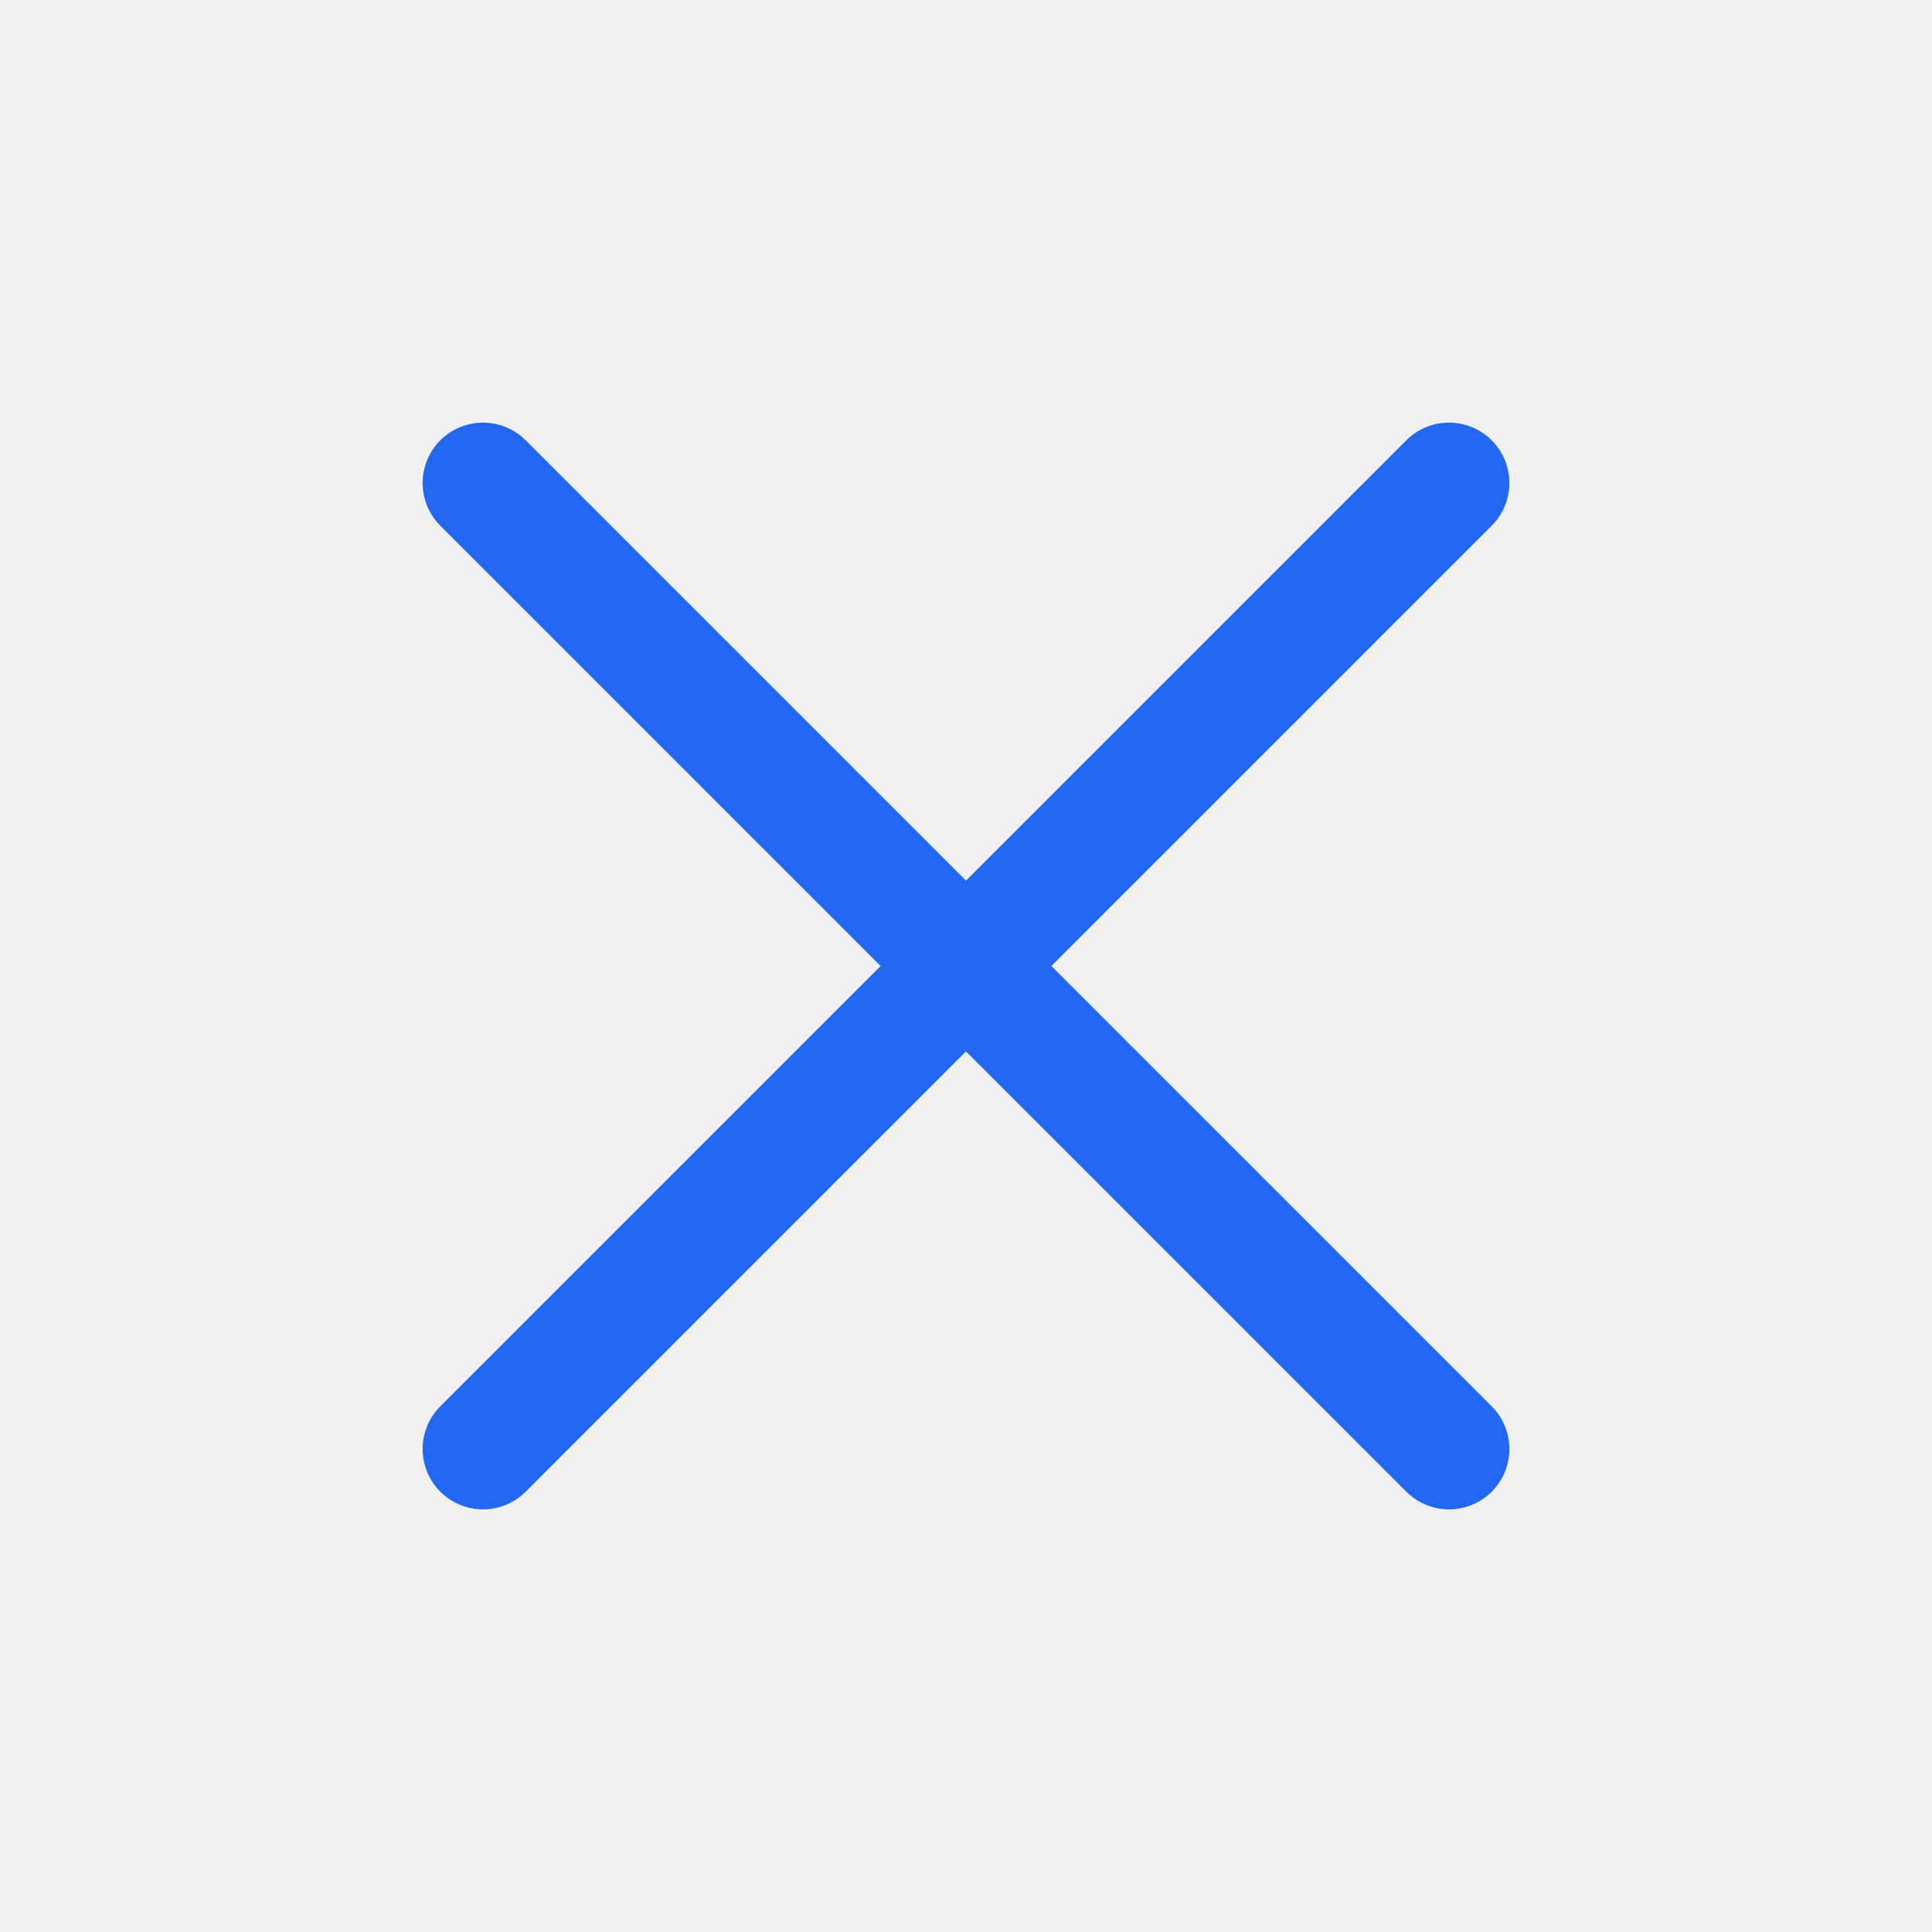
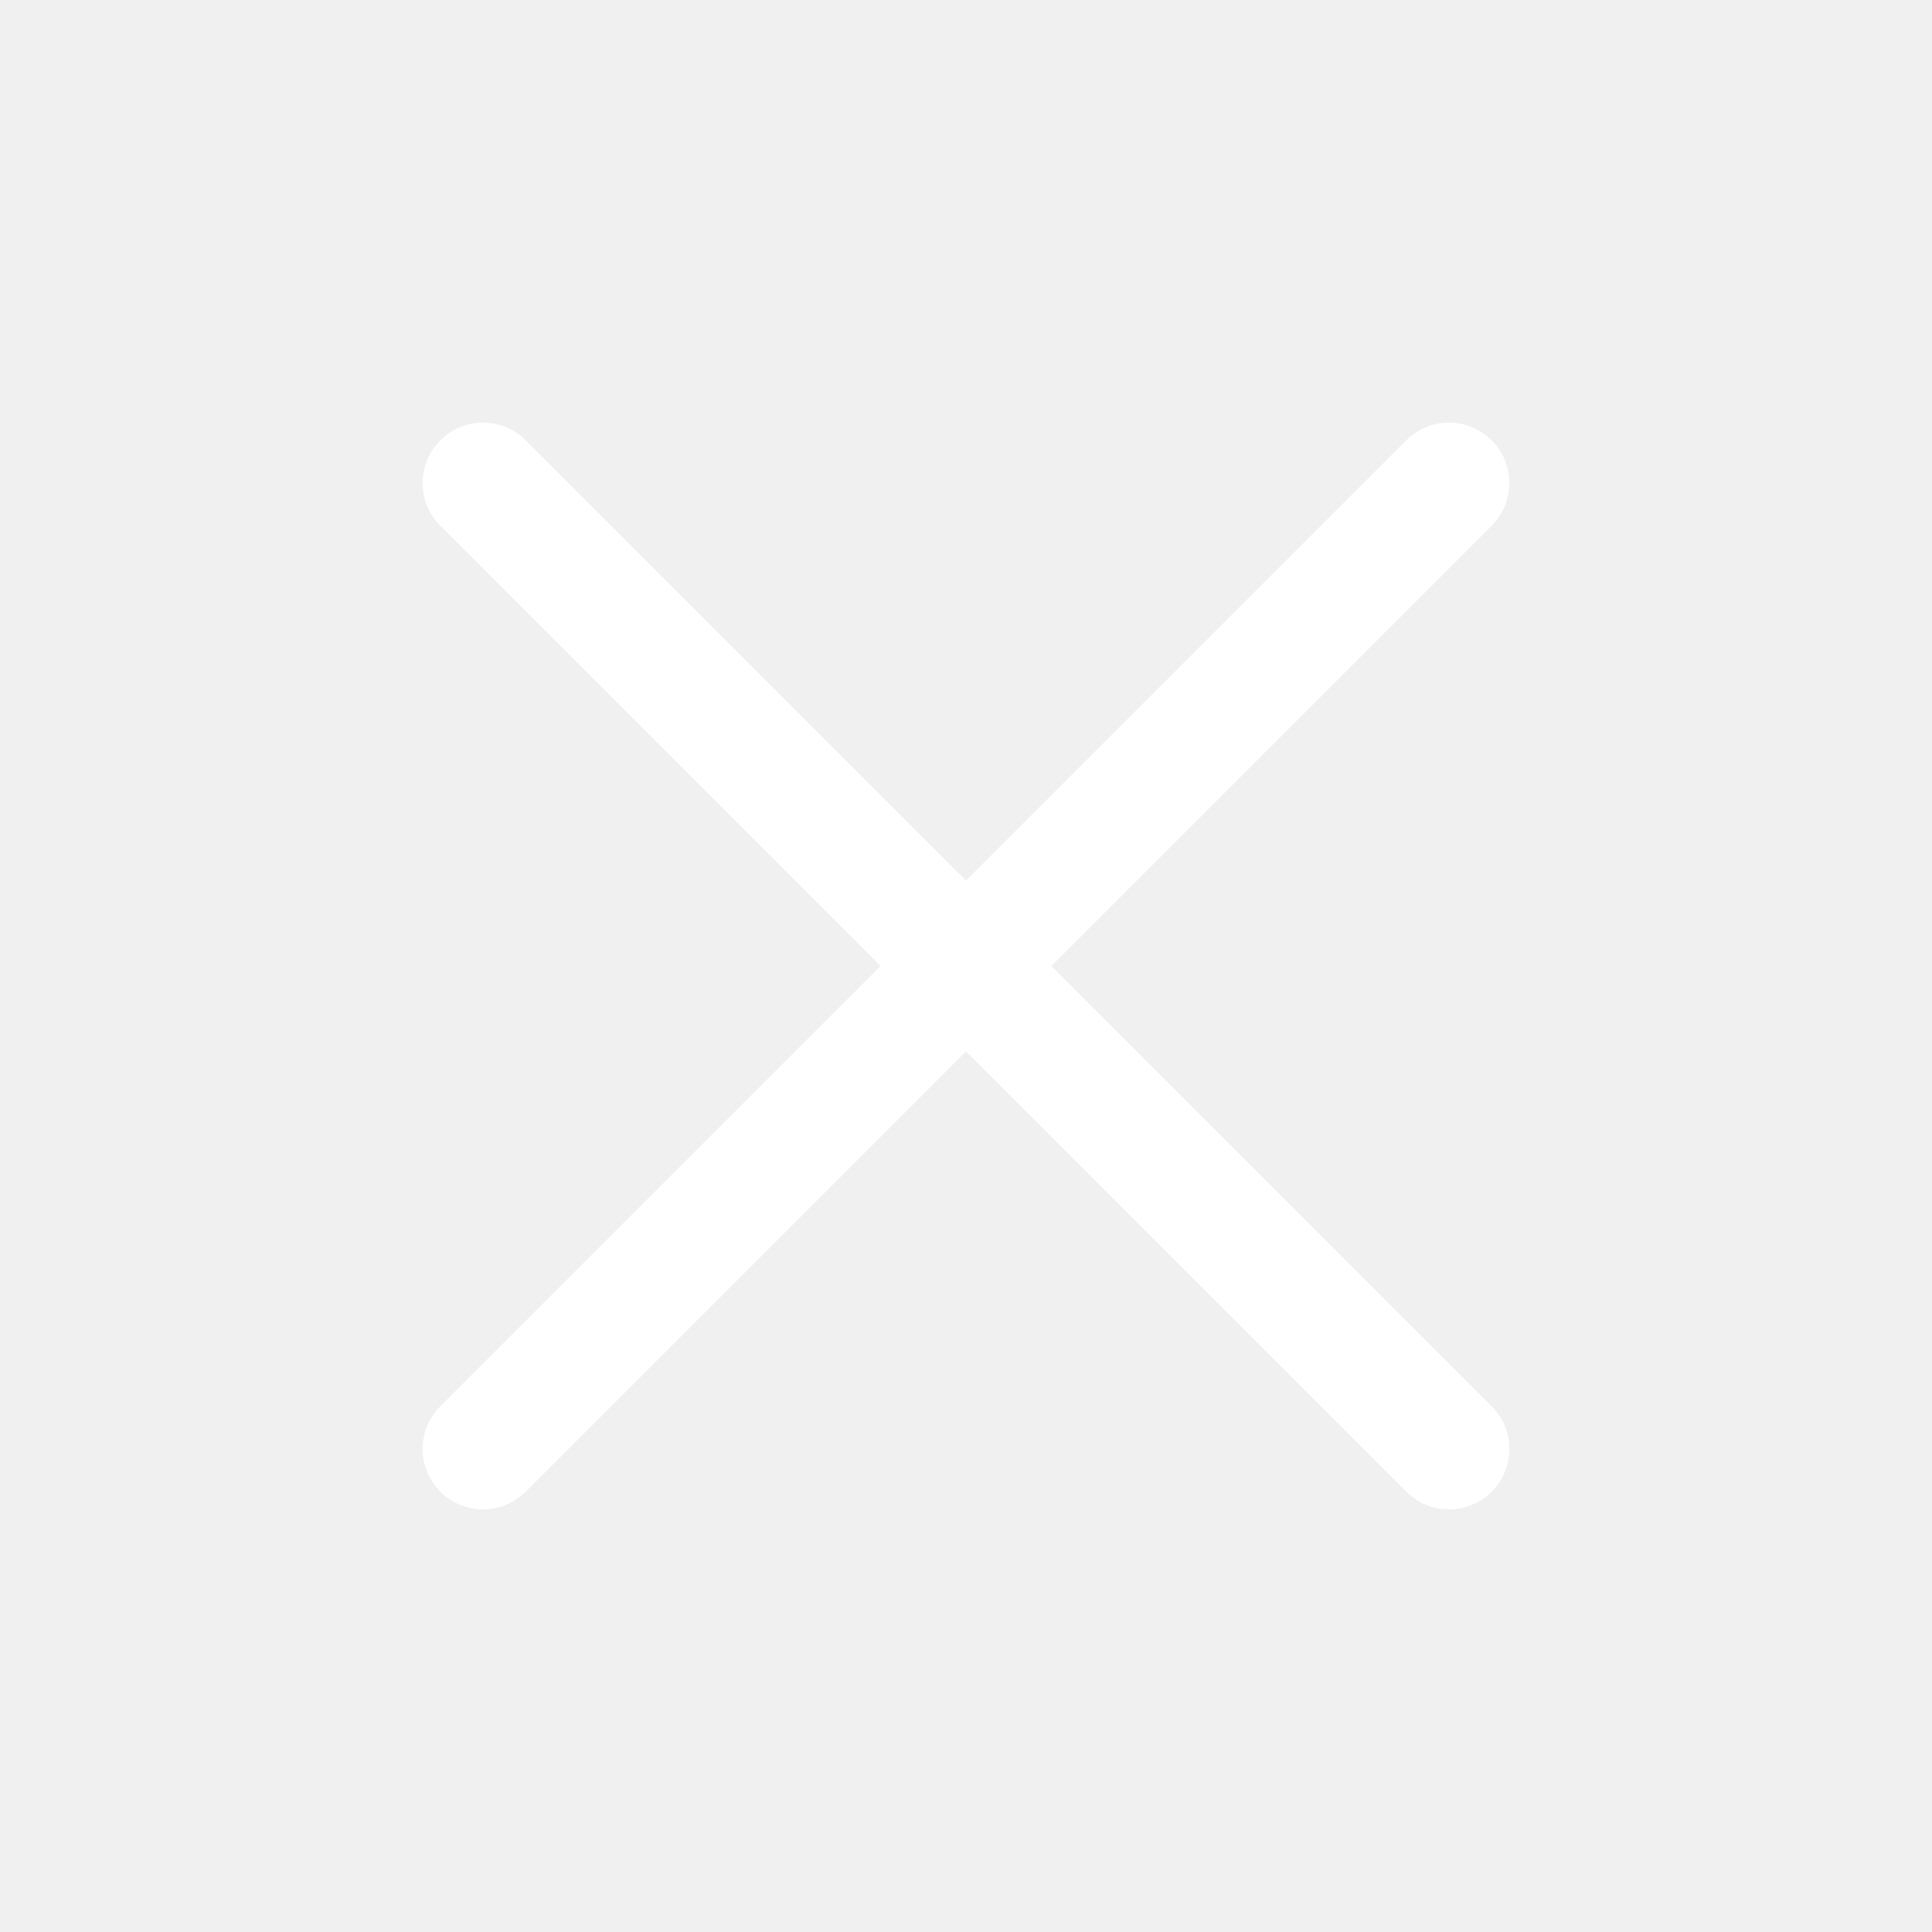
- <svg xmlns="http://www.w3.org/2000/svg" class="icon icon-tabler icon-tabler-x" width="44" height="44" viewBox="0 0 24 24" stroke-width="1.5" stroke="#2267F2" fill="none" stroke-linecap="round" stroke-linejoin="round">
+ <svg xmlns="http://www.w3.org/2000/svg" class="icon icon-tabler icon-tabler-x" width="44" height="44" viewBox="0 0 24 24" stroke-width="1.5" stroke="#FFFFFF" fill="none" stroke-linecap="round" stroke-linejoin="round">
  <path stroke="none" d="M0 0h24v24H0z" fill="none" />
  <path d="M18 6l-12 12" />
  <path d="M6 6l12 12" />
</svg>
